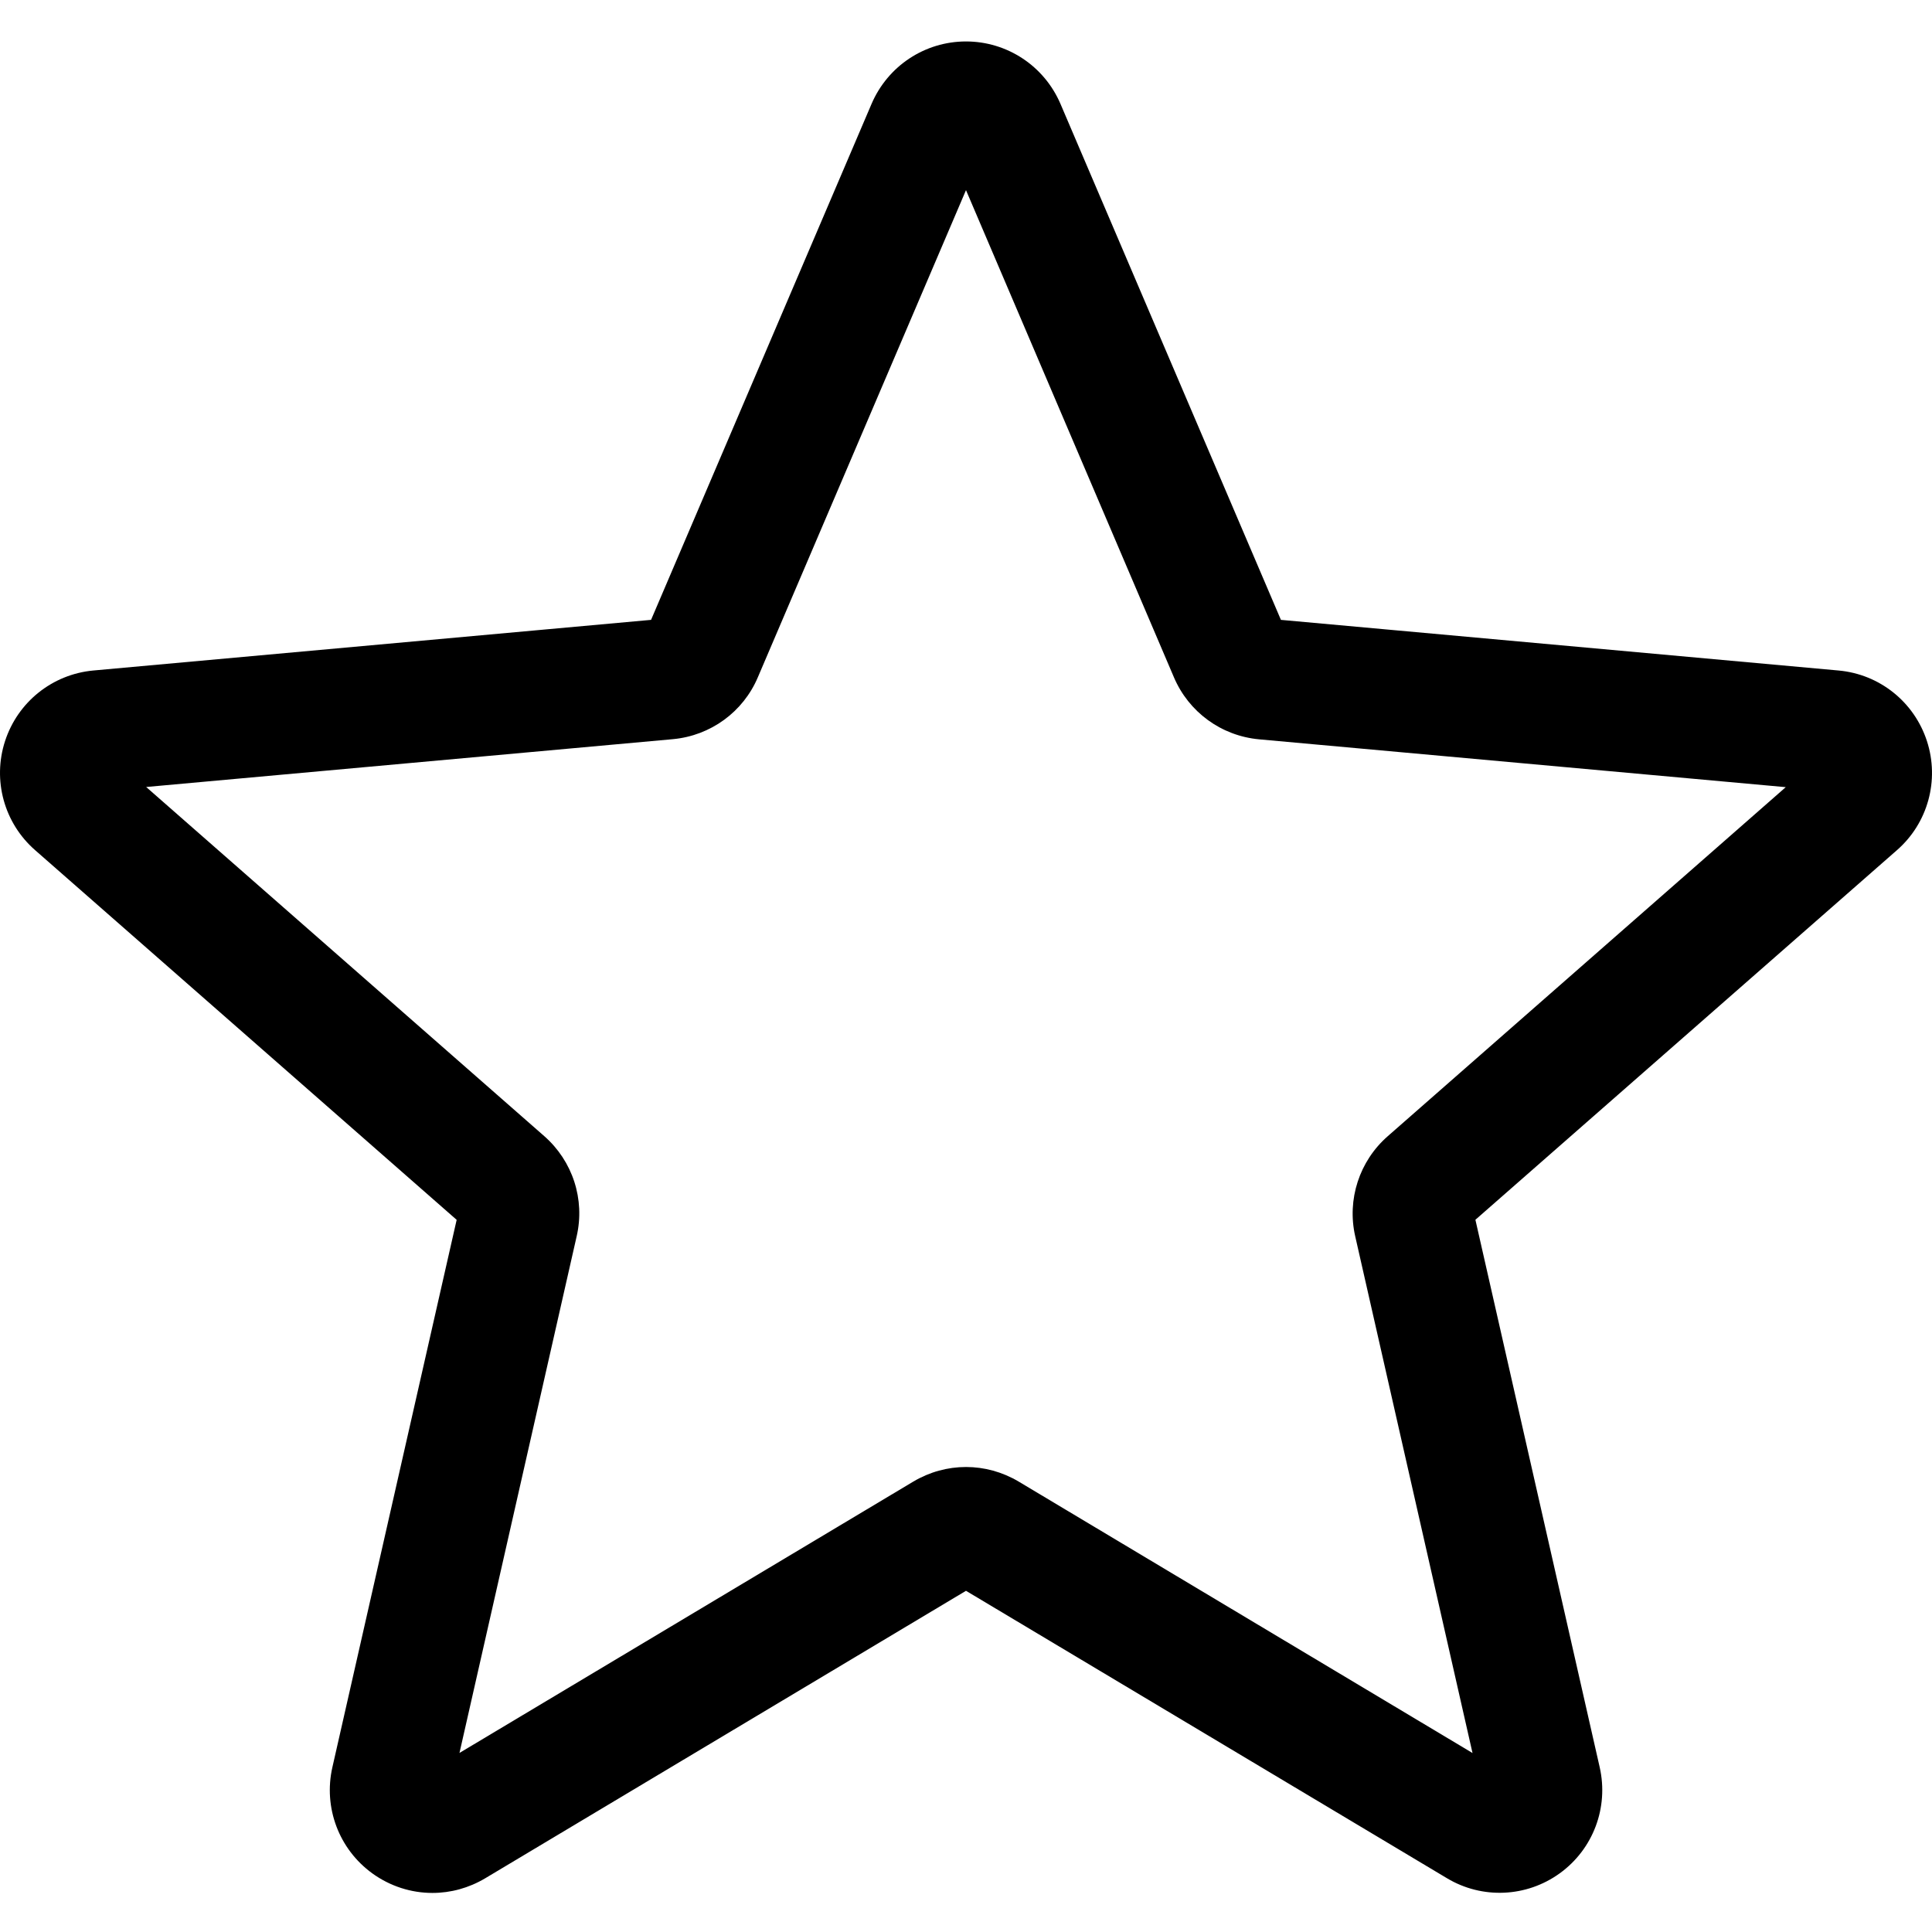
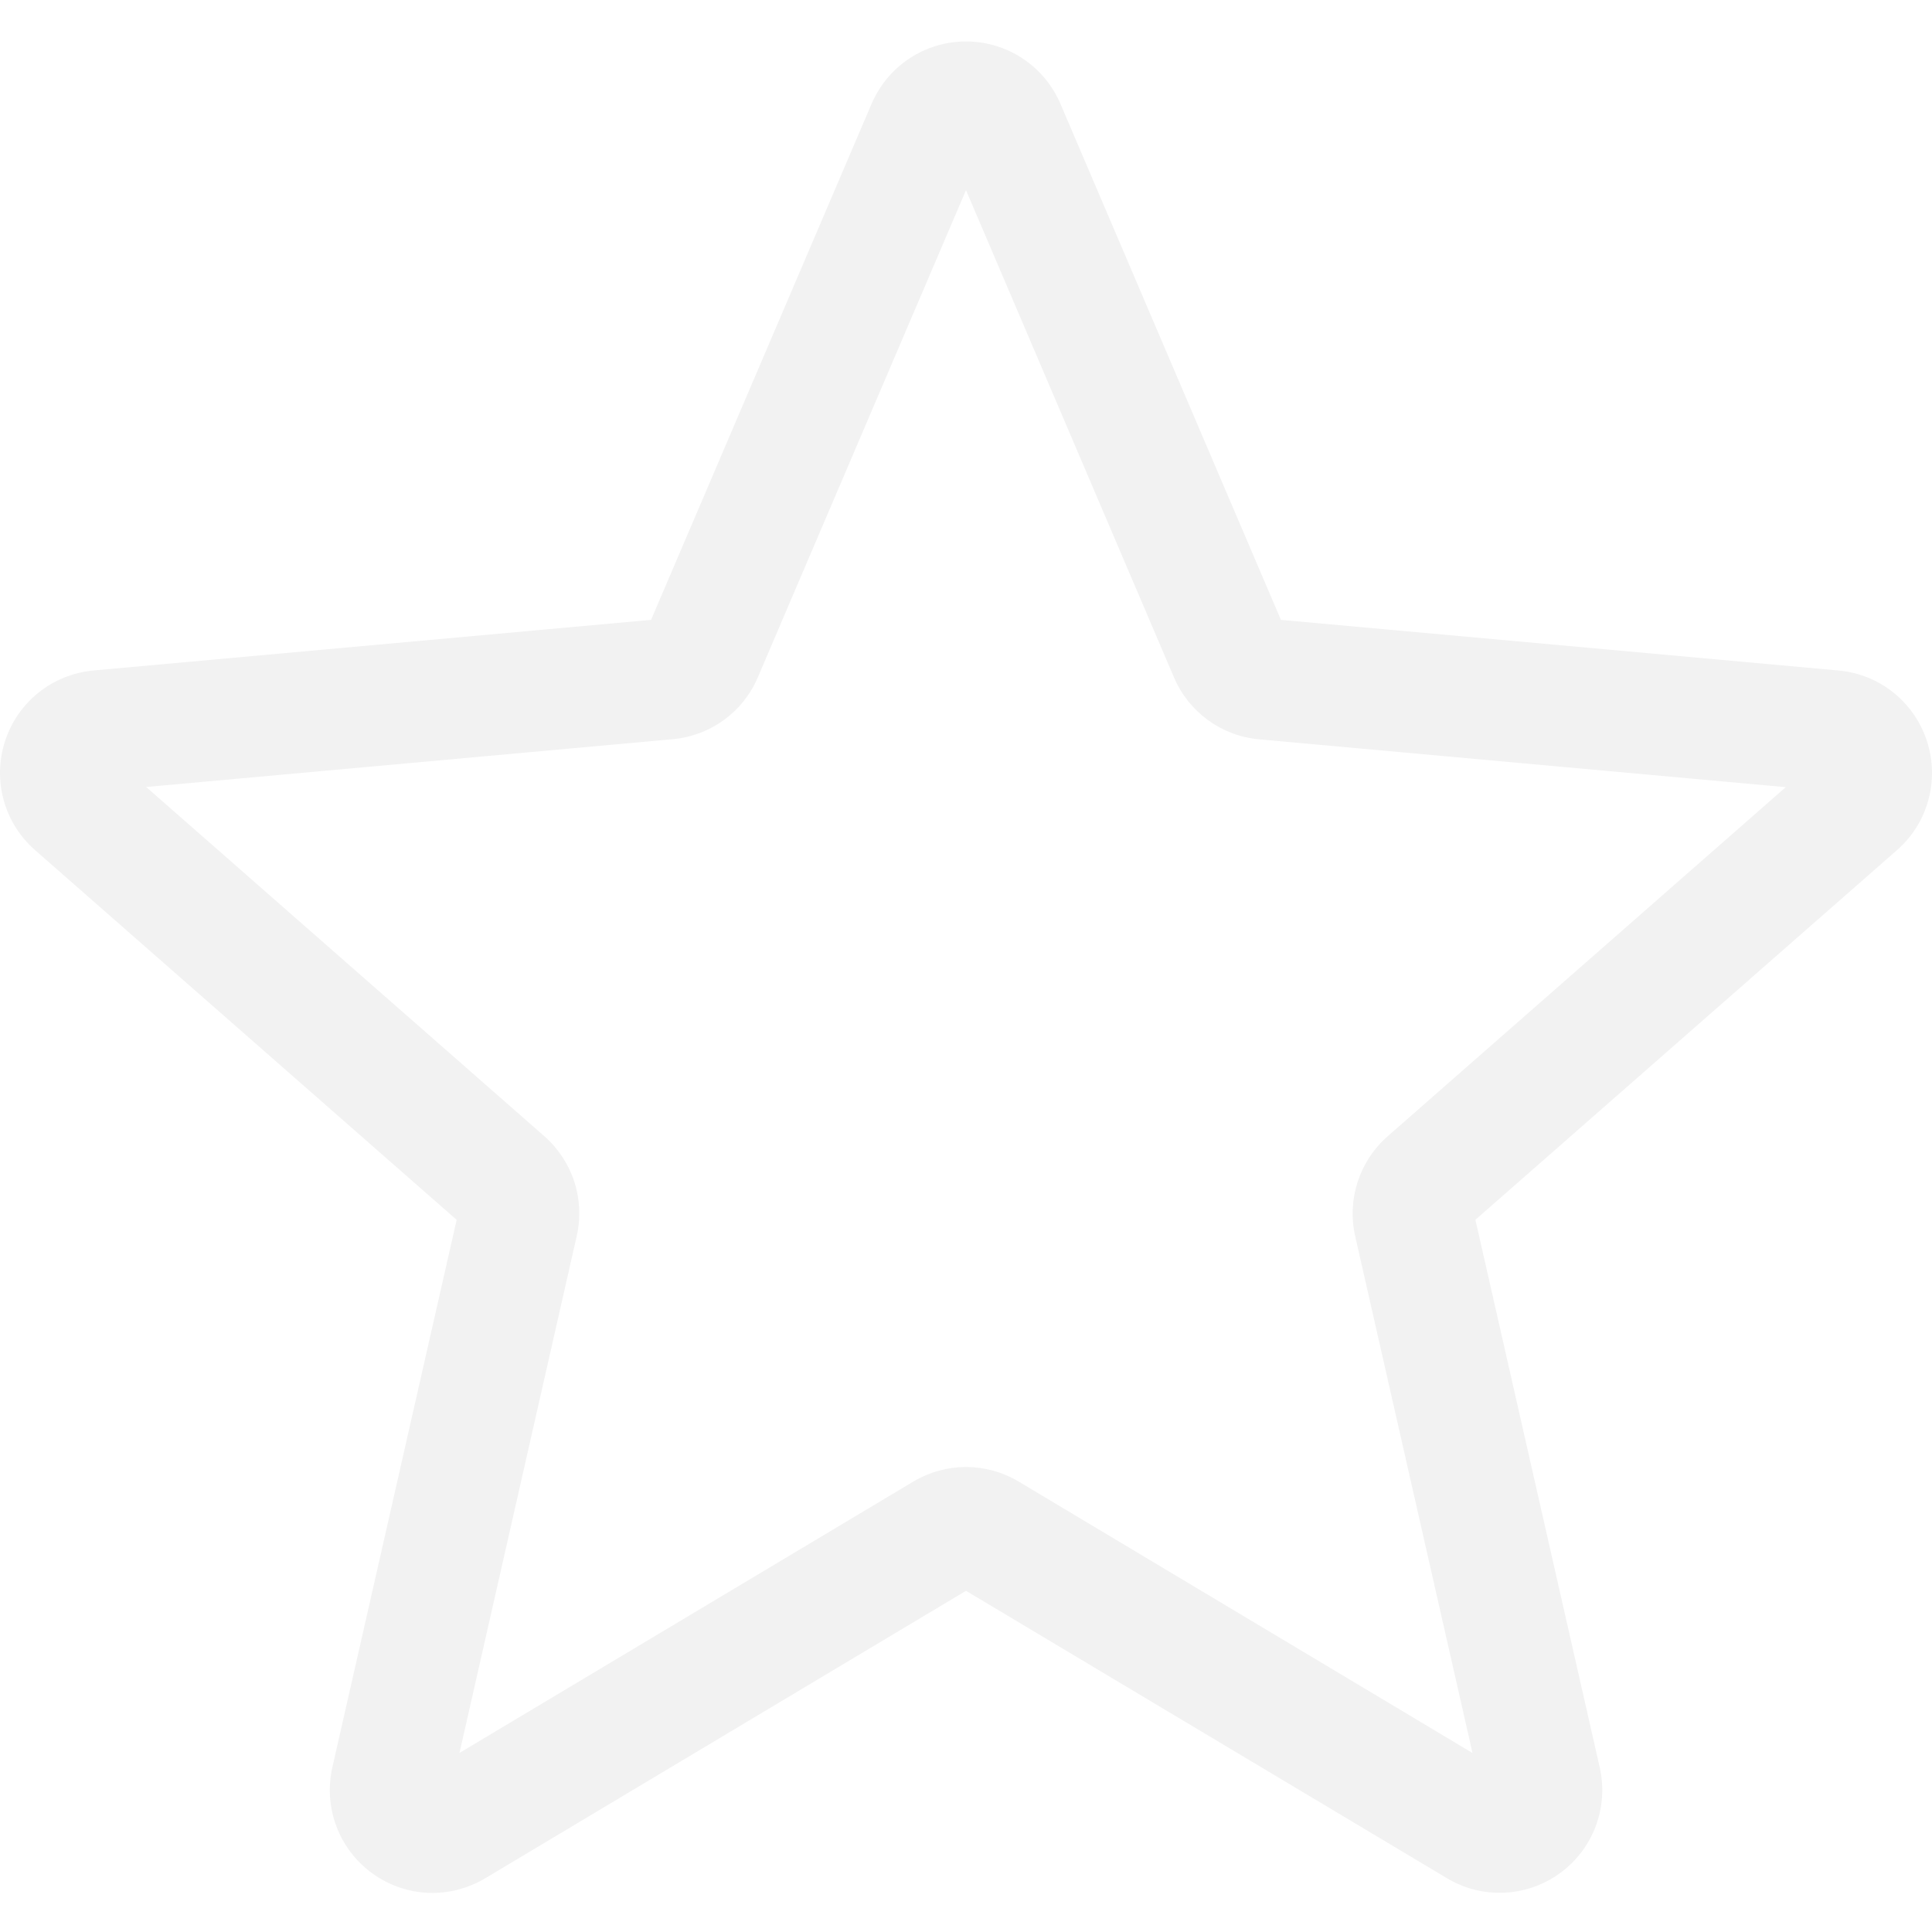
<svg xmlns="http://www.w3.org/2000/svg" height="10pt" viewBox="0 -10 511.987 511" width="10pt">
-   <path d="m114.594 491.141c-5.609 0-11.18-1.75-15.934-5.188-8.855-6.418-12.992-17.449-10.582-28.094l32.938-145.09-111.703-97.961c-8.211-7.168-11.348-18.52-7.977-28.906 3.371-10.367 12.543-17.707 23.402-18.711l147.797-13.418 58.434-136.746c4.309-10.047 14.121-16.535 25.023-16.535 10.902 0 20.715 6.488 25.023 16.512l58.434 136.77 147.773 13.418c10.883.98 20.055 8.344 23.426 18.711 3.371 10.367.254 21.738-7.957 28.906l-111.703 97.941 32.938 145.086c2.414 10.668-1.727 21.699-10.578 28.098-8.832 6.398-20.609 6.891-29.91 1.301l-127.445-76.16-127.445 76.203c-4.309 2.559-9.109 3.863-13.953 3.863zm141.398-112.875c4.844 0 9.641 1.301 13.953 3.859l120.277 71.938-31.086-136.941c-2.219-9.746 1.09-19.922 8.621-26.516l105.473-92.5-139.543-12.672c-10.047-.918-18.688-7.234-22.613-16.492l-55.082-129.047-55.148 129.066c-3.883 9.195-12.523 15.512-22.547 16.43l-139.562 12.672 105.469 92.5c7.555 6.613 10.859 16.77 8.621 26.539l-31.062 136.938 120.277-71.914c4.309-2.559 9.109-3.859 13.953-3.859zm-84.586-221.848s0 .023-.023.043zm169.129-.062.023.043c0-.023 0-.023-.023-.043zm0 0" />
+   <path d="m114.594 491.141c-5.609 0-11.18-1.75-15.934-5.188-8.855-6.418-12.992-17.449-10.582-28.094l32.938-145.09-111.703-97.961c-8.211-7.168-11.348-18.52-7.977-28.906 3.371-10.367 12.543-17.707 23.402-18.711l147.797-13.418 58.434-136.746c4.309-10.047 14.121-16.535 25.023-16.535 10.902 0 20.715 6.488 25.023 16.512l58.434 136.77 147.773 13.418c10.883.98 20.055 8.344 23.426 18.711 3.371 10.367.254 21.738-7.957 28.906l-111.703 97.941 32.938 145.086c2.414 10.668-1.727 21.699-10.578 28.098-8.832 6.398-20.609 6.891-29.91 1.301l-127.445-76.16-127.445 76.203c-4.309 2.559-9.109 3.863-13.953 3.863zm141.398-112.875c4.844 0 9.641 1.301 13.953 3.859l120.277 71.938-31.086-136.941c-2.219-9.746 1.09-19.922 8.621-26.516l105.473-92.5-139.543-12.672c-10.047-.918-18.688-7.234-22.613-16.492l-55.082-129.047-55.148 129.066c-3.883 9.195-12.523 15.512-22.547 16.43l-139.562 12.672 105.469 92.5c7.555 6.613 10.859 16.77 8.621 26.539l-31.062 136.938 120.277-71.914c4.309-2.559 9.109-3.859 13.953-3.859zm-84.586-221.848s0 .023-.023.043zm169.129-.062.023.043c0-.023 0-.023-.023-.043zm0 0" fill="#F2F2F2" />
</svg>
